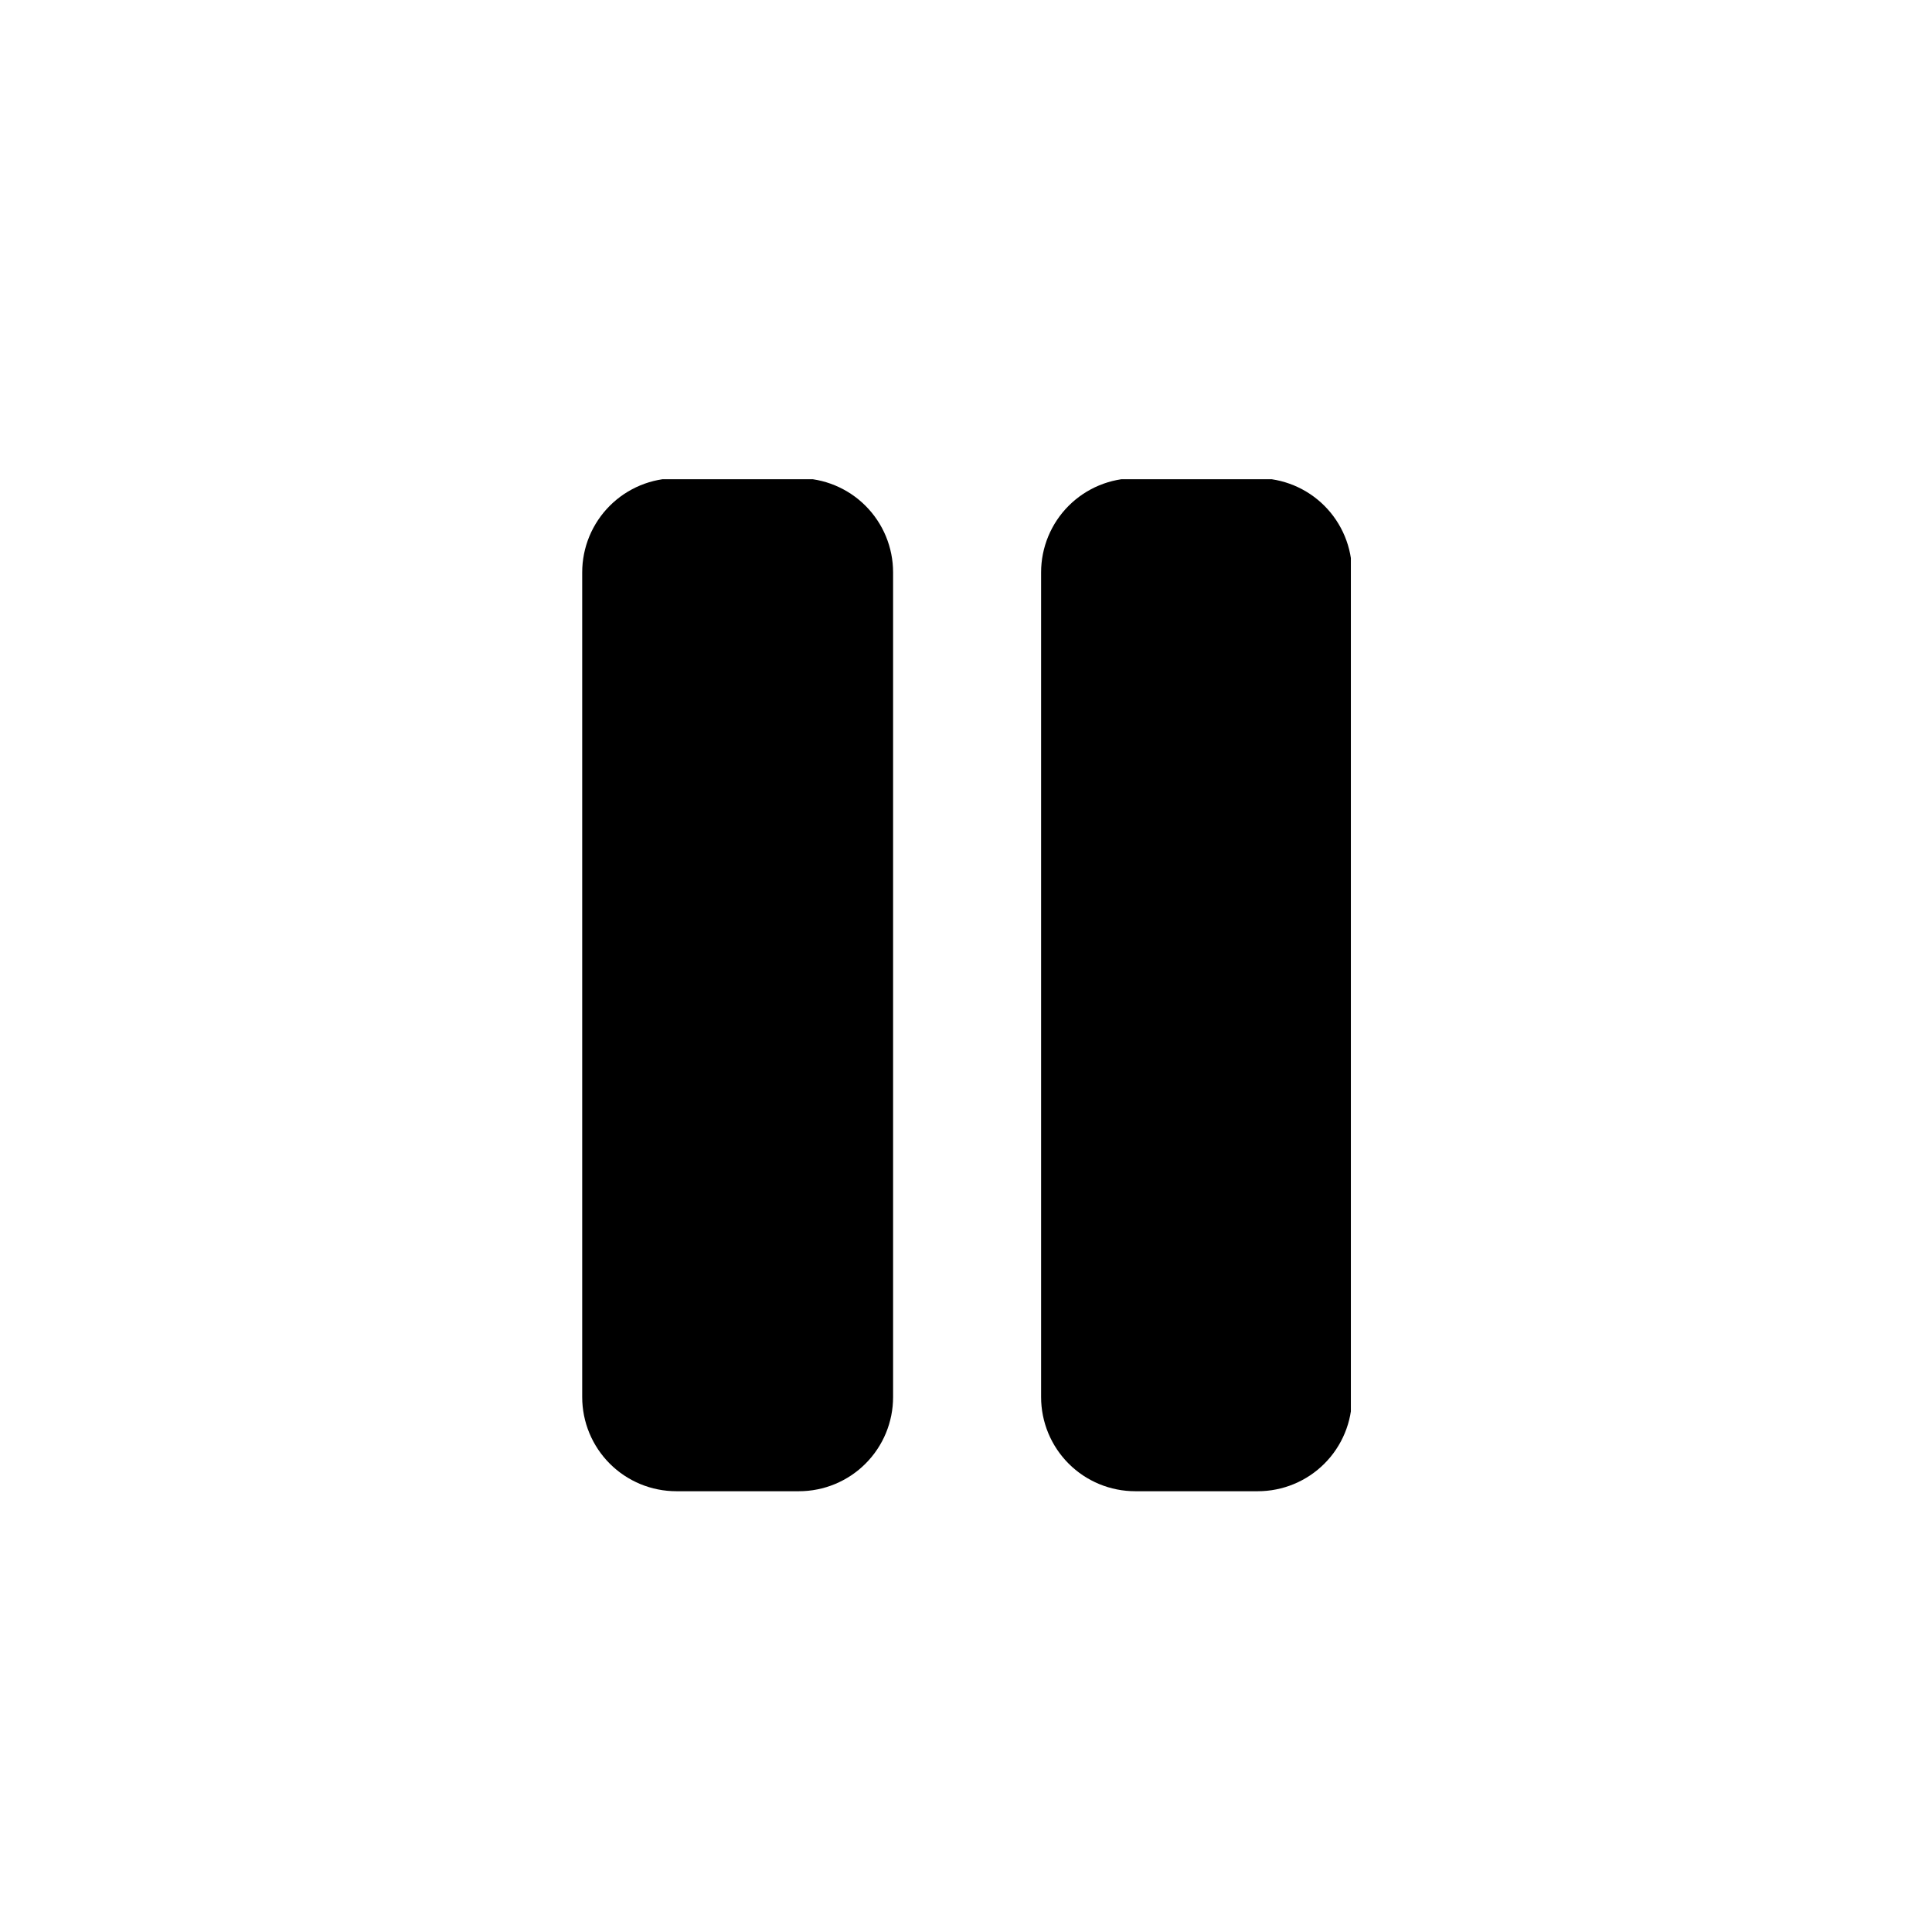
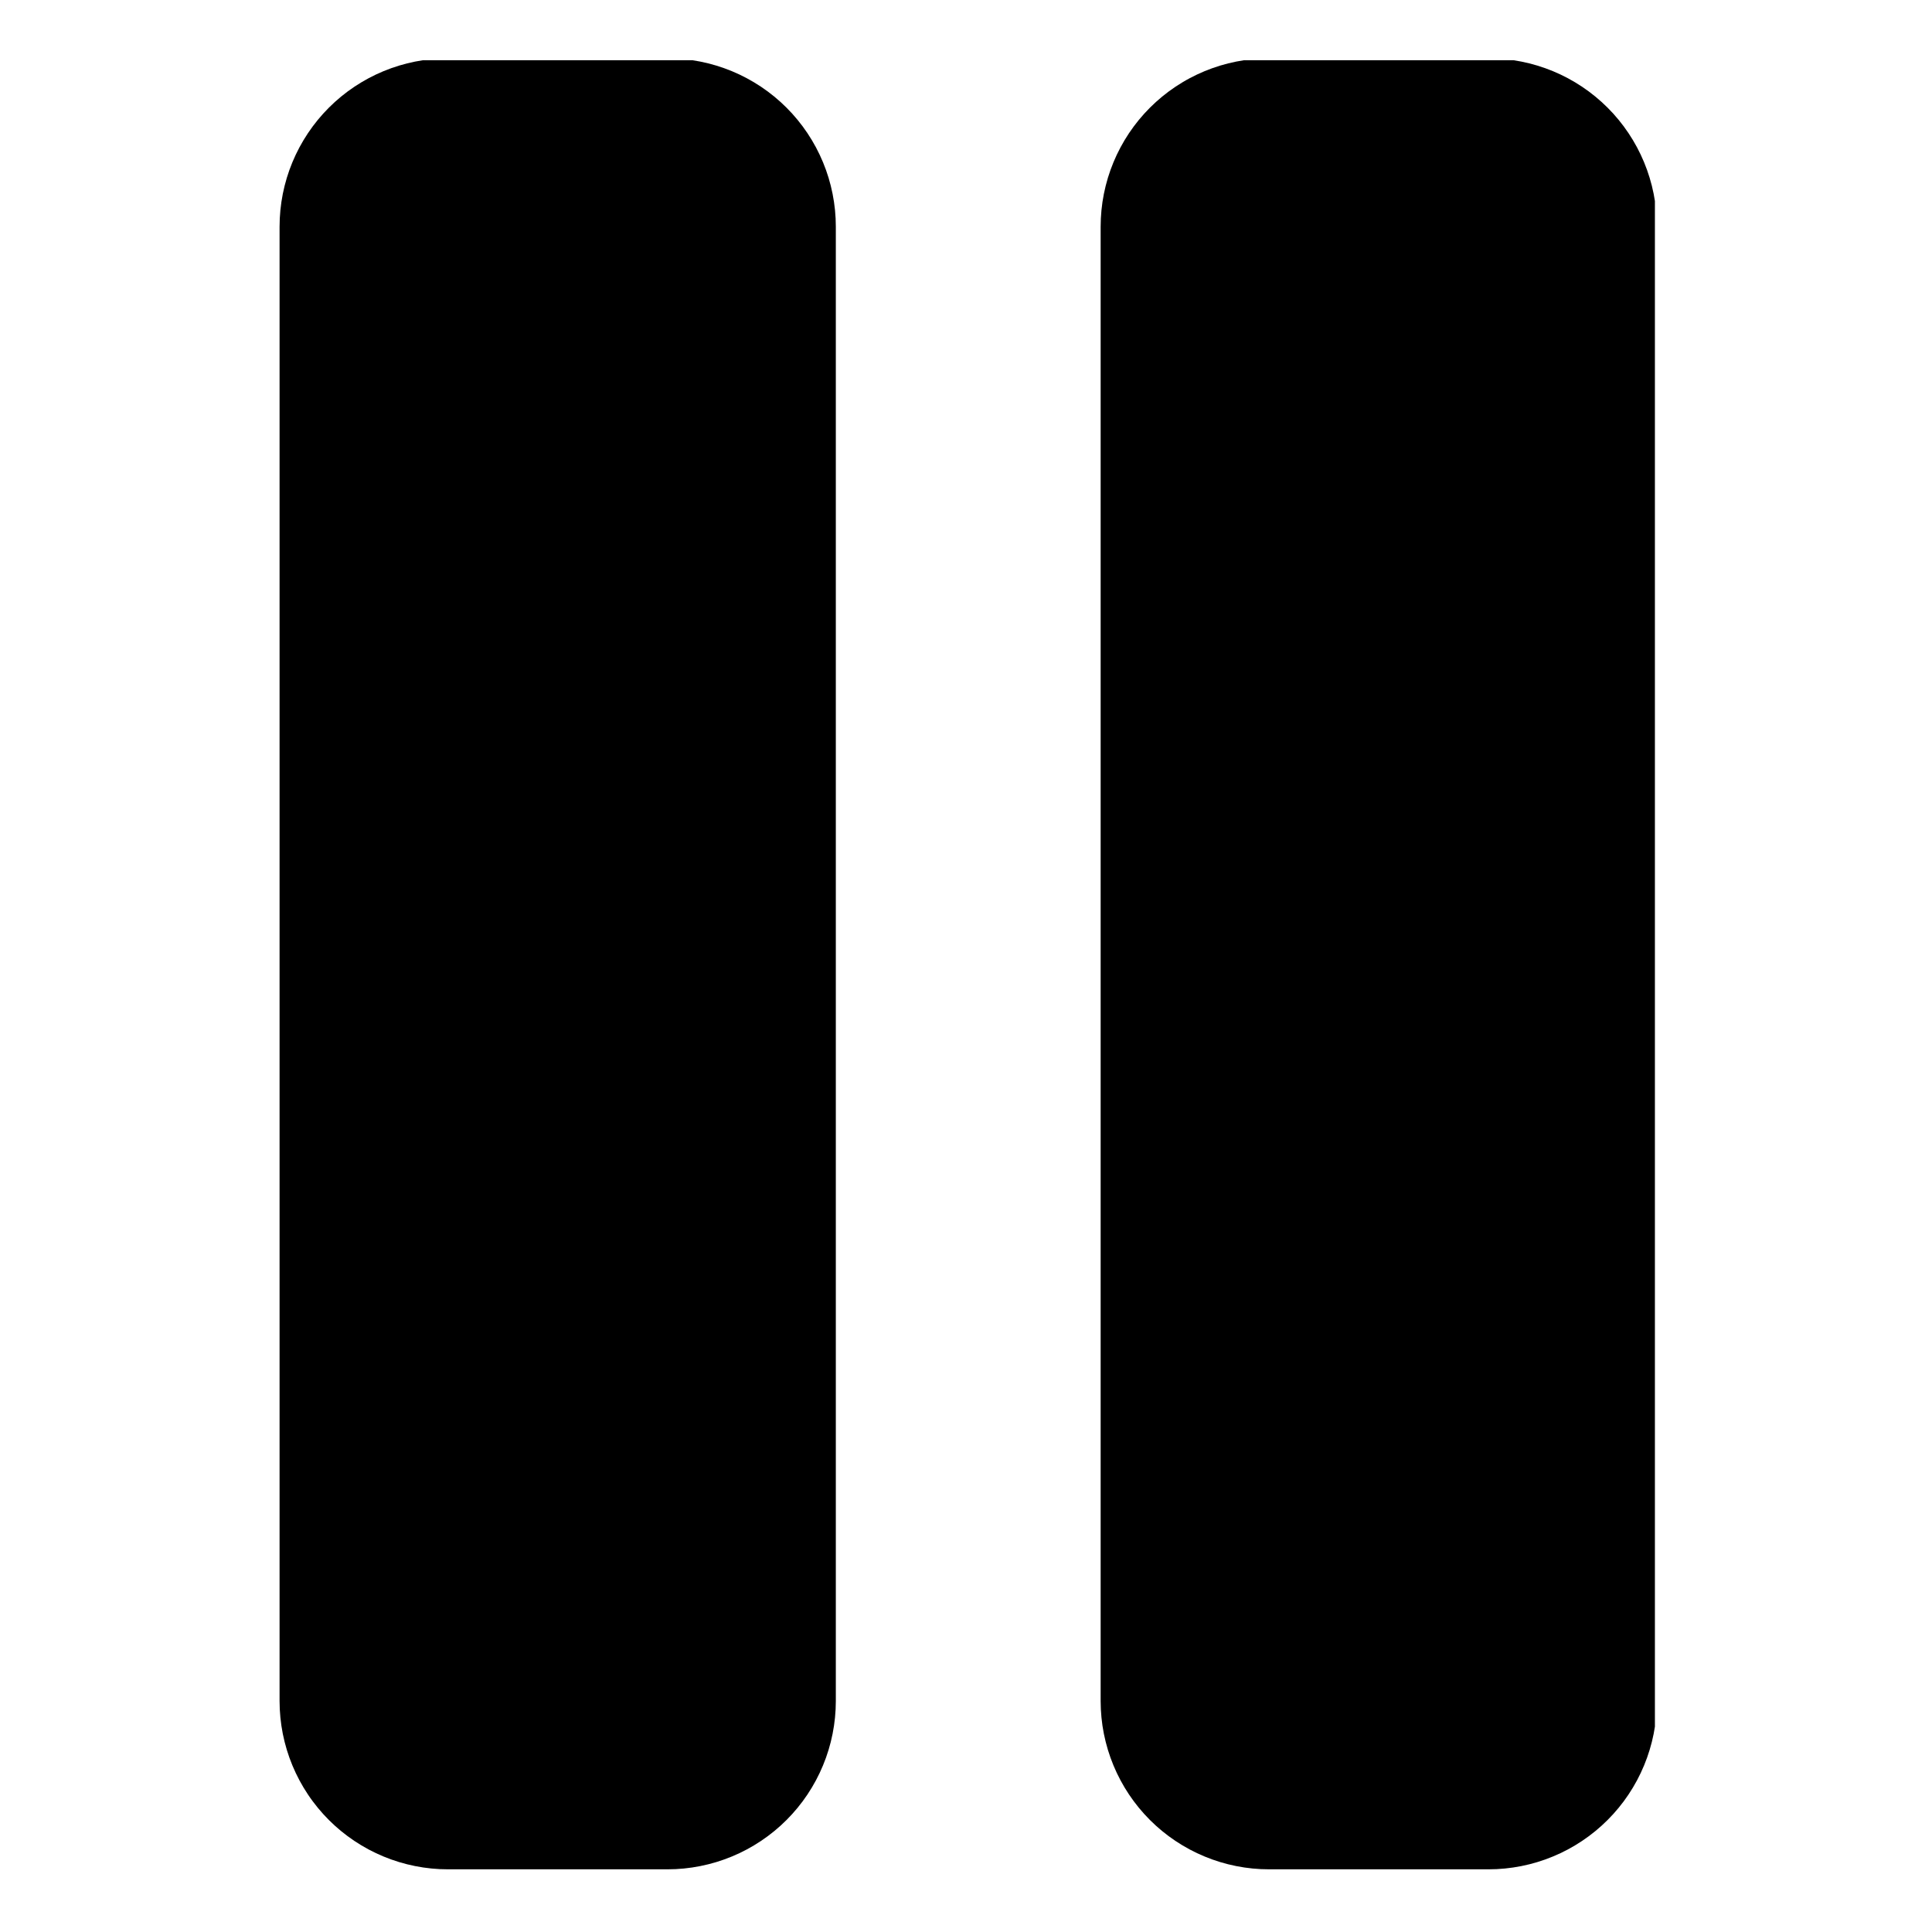
- <svg xmlns="http://www.w3.org/2000/svg" width="1024" zoomAndPan="magnify" viewBox="0 0 768 768" height="1024" preserveAspectRatio="xMidYMid meet" version="1.0">
+ <svg xmlns="http://www.w3.org/2000/svg" width="26" zoomAndPan="magnify" viewBox="0 0 768 768" height="26" preserveAspectRatio="xMidYMid meet" version="1.0">
  <defs>
-     <clipPath id="a0531ec4e2">
-       <path d="M 231 190.508 L 356 190.508 L 356 593 L 231 593 Z M 231 190.508 " clip-rule="nonzero" />
+     <clipPath id="ec349d6b2e">
+       <path d="M 111 23.934 L 333 23.934 L 333 743.934 L 111 743.934 Z M 111 23.934 " clip-rule="nonzero" />
    </clipPath>
-     <clipPath id="bbcbc902cb">
-       <path d="M 413 190.508 L 536.992 190.508 L 536.992 593 L 413 593 Z M 413 190.508 " clip-rule="nonzero" />
+     <clipPath id="5832be4499">
+       <path d="M 437 23.934 L 657.852 23.934 L 657.852 743.934 L 437 743.934 Z M 437 23.934 " clip-rule="nonzero" />
    </clipPath>
  </defs>
-   <g clip-path="url(#a0531ec4e2)">
-     <path fill="#000000" d="M 268.852 190.094 L 317.598 190.094 C 318.824 190.094 320.047 190.156 321.266 190.273 C 322.484 190.395 323.695 190.574 324.898 190.812 C 326.098 191.055 327.285 191.352 328.461 191.707 C 329.633 192.062 330.785 192.477 331.918 192.945 C 333.047 193.414 334.156 193.938 335.234 194.516 C 336.316 195.094 337.367 195.723 338.387 196.402 C 339.406 197.082 340.387 197.812 341.336 198.59 C 342.281 199.367 343.188 200.191 344.055 201.059 C 344.922 201.926 345.742 202.832 346.52 203.777 C 347.301 204.727 348.027 205.711 348.707 206.73 C 349.391 207.75 350.02 208.797 350.598 209.879 C 351.176 210.961 351.699 212.066 352.168 213.199 C 352.637 214.332 353.047 215.484 353.402 216.66 C 353.758 217.832 354.059 219.02 354.297 220.223 C 354.535 221.426 354.715 222.637 354.836 223.855 C 354.953 225.074 355.016 226.297 355.016 227.523 L 355.016 555.355 C 355.016 556.582 354.953 557.805 354.836 559.023 C 354.715 560.242 354.535 561.453 354.297 562.656 C 354.059 563.859 353.758 565.047 353.402 566.219 C 353.047 567.395 352.637 568.547 352.168 569.68 C 351.699 570.812 351.176 571.918 350.598 573 C 350.02 574.078 349.391 575.129 348.707 576.148 C 348.027 577.168 347.301 578.152 346.52 579.098 C 345.742 580.047 344.922 580.953 344.055 581.82 C 343.188 582.688 342.281 583.512 341.336 584.289 C 340.387 585.066 339.406 585.793 338.387 586.477 C 337.367 587.156 336.316 587.785 335.234 588.363 C 334.156 588.941 333.047 589.465 331.918 589.934 C 330.785 590.402 329.633 590.816 328.461 591.172 C 327.285 591.527 326.098 591.824 324.898 592.062 C 323.695 592.305 322.484 592.484 321.266 592.602 C 320.047 592.723 318.824 592.785 317.598 592.785 L 268.852 592.785 C 267.625 592.785 266.402 592.723 265.184 592.602 C 263.965 592.484 262.754 592.305 261.551 592.062 C 260.348 591.824 259.16 591.527 257.988 591.172 C 256.816 590.816 255.664 590.402 254.531 589.934 C 253.398 589.465 252.293 588.941 251.211 588.363 C 250.133 587.785 249.082 587.156 248.062 586.477 C 247.043 585.793 246.059 585.066 245.113 584.289 C 244.164 583.512 243.258 582.688 242.391 581.82 C 241.527 580.953 240.703 580.047 239.926 579.098 C 239.148 578.152 238.418 577.168 237.738 576.148 C 237.059 575.129 236.43 574.078 235.852 573 C 235.273 571.918 234.75 570.812 234.281 569.68 C 233.812 568.547 233.398 567.395 233.043 566.219 C 232.688 565.047 232.391 563.859 232.152 562.656 C 231.914 561.453 231.734 560.242 231.613 559.023 C 231.492 557.805 231.434 556.582 231.434 555.355 L 231.434 227.523 C 231.434 226.297 231.492 225.074 231.613 223.855 C 231.734 222.637 231.914 221.426 232.152 220.223 C 232.391 219.02 232.688 217.832 233.043 216.66 C 233.398 215.484 233.812 214.332 234.281 213.199 C 234.75 212.066 235.273 210.961 235.852 209.879 C 236.43 208.797 237.059 207.75 237.738 206.73 C 238.418 205.711 239.148 204.727 239.926 203.777 C 240.703 202.832 241.527 201.926 242.391 201.059 C 243.258 200.191 244.164 199.367 245.113 198.59 C 246.059 197.812 247.043 197.082 248.062 196.402 C 249.082 195.723 250.133 195.094 251.211 194.516 C 252.293 193.938 253.398 193.414 254.531 192.945 C 255.664 192.477 256.816 192.062 257.988 191.707 C 259.16 191.352 260.348 191.055 261.551 190.812 C 262.754 190.574 263.965 190.395 265.184 190.273 C 266.402 190.156 267.625 190.094 268.852 190.094 Z M 268.852 190.094 " fill-opacity="1" fill-rule="nonzero" />
+   <g clip-path="url(#ec349d6b2e)">
+     <path fill="#000000" d="M 178.082 23.195 L 265.305 23.195 C 266.398 23.195 267.496 23.219 268.59 23.273 C 269.684 23.328 270.773 23.41 271.867 23.516 C 272.957 23.621 274.043 23.758 275.129 23.918 C 276.211 24.078 277.289 24.266 278.363 24.48 C 279.438 24.691 280.508 24.934 281.57 25.199 C 282.633 25.465 283.688 25.758 284.738 26.074 C 285.785 26.391 286.828 26.734 287.859 27.105 C 288.891 27.473 289.91 27.867 290.926 28.285 C 291.938 28.707 292.938 29.148 293.93 29.617 C 294.918 30.086 295.898 30.578 296.863 31.094 C 297.828 31.609 298.781 32.148 299.723 32.715 C 300.66 33.277 301.586 33.863 302.5 34.469 C 303.41 35.078 304.305 35.707 305.184 36.359 C 306.066 37.012 306.93 37.688 307.777 38.383 C 308.621 39.078 309.453 39.793 310.266 40.527 C 311.074 41.262 311.867 42.016 312.645 42.793 C 313.418 43.566 314.172 44.359 314.91 45.168 C 315.645 45.98 316.359 46.809 317.055 47.656 C 317.75 48.504 318.426 49.367 319.078 50.246 C 319.73 51.125 320.359 52.02 320.969 52.93 C 321.578 53.84 322.164 54.766 322.727 55.707 C 323.289 56.645 323.832 57.598 324.348 58.562 C 324.863 59.527 325.355 60.508 325.824 61.496 C 326.293 62.484 326.738 63.488 327.156 64.5 C 327.574 65.512 327.969 66.531 328.34 67.562 C 328.707 68.594 329.051 69.633 329.371 70.68 C 329.688 71.73 329.98 72.785 330.246 73.848 C 330.512 74.91 330.754 75.977 330.965 77.051 C 331.18 78.125 331.367 79.203 331.527 80.285 C 331.688 81.371 331.824 82.457 331.93 83.547 C 332.039 84.637 332.117 85.727 332.172 86.82 C 332.227 87.914 332.254 89.008 332.254 90.105 L 332.254 676.172 C 332.254 677.266 332.227 678.363 332.172 679.457 C 332.117 680.551 332.039 681.641 331.93 682.73 C 331.824 683.82 331.688 684.906 331.527 685.988 C 331.367 687.074 331.18 688.152 330.965 689.227 C 330.754 690.301 330.512 691.367 330.246 692.43 C 329.98 693.492 329.688 694.547 329.371 695.594 C 329.051 696.645 328.707 697.684 328.34 698.715 C 327.969 699.746 327.574 700.766 327.156 701.777 C 326.738 702.789 326.293 703.789 325.824 704.781 C 325.355 705.77 324.863 706.746 324.348 707.715 C 323.832 708.68 323.289 709.633 322.727 710.57 C 322.164 711.512 321.578 712.434 320.969 713.348 C 320.359 714.258 319.73 715.152 319.078 716.031 C 318.426 716.91 317.75 717.773 317.055 718.621 C 316.359 719.465 315.645 720.297 314.91 721.105 C 314.172 721.918 313.418 722.711 312.645 723.484 C 311.867 724.258 311.074 725.016 310.266 725.75 C 309.453 726.484 308.621 727.199 307.777 727.895 C 306.93 728.59 306.066 729.262 305.184 729.914 C 304.305 730.566 303.41 731.199 302.5 731.805 C 301.586 732.414 300.66 733 299.723 733.562 C 298.781 734.125 297.828 734.668 296.863 735.184 C 295.898 735.699 294.918 736.191 293.93 736.66 C 292.938 737.129 291.938 737.57 290.926 737.988 C 289.91 738.41 288.891 738.805 287.859 739.172 C 286.828 739.539 285.785 739.883 284.738 740.203 C 283.688 740.52 282.633 740.812 281.57 741.078 C 280.508 741.344 279.438 741.582 278.363 741.797 C 277.289 742.012 276.211 742.199 275.129 742.359 C 274.043 742.52 272.957 742.652 271.867 742.762 C 270.773 742.867 269.684 742.949 268.59 743.004 C 267.496 743.055 266.398 743.082 265.305 743.082 L 178.082 743.082 C 176.988 743.082 175.891 743.055 174.797 743.004 C 173.703 742.949 172.609 742.867 171.52 742.762 C 170.43 742.652 169.344 742.52 168.258 742.359 C 167.176 742.199 166.098 742.012 165.02 741.797 C 163.945 741.582 162.879 741.344 161.816 741.078 C 160.754 740.812 159.695 740.52 158.648 740.203 C 157.602 739.883 156.559 739.539 155.527 739.172 C 154.496 738.805 153.473 738.41 152.461 737.988 C 151.449 737.57 150.449 737.129 149.457 736.66 C 148.469 736.191 147.488 735.699 146.523 735.184 C 145.555 734.668 144.605 734.125 143.664 733.562 C 142.723 733 141.797 732.414 140.887 731.805 C 139.977 731.199 139.082 730.566 138.199 729.914 C 137.32 729.262 136.457 728.59 135.609 727.895 C 134.762 727.199 133.934 726.484 133.121 725.75 C 132.309 725.016 131.516 724.258 130.742 723.484 C 129.969 722.711 129.211 721.918 128.477 721.105 C 127.742 720.297 127.023 719.465 126.332 718.621 C 125.637 717.773 124.961 716.91 124.309 716.031 C 123.656 715.152 123.023 714.258 122.418 713.344 C 121.809 712.434 121.223 711.512 120.66 710.57 C 120.094 709.633 119.555 708.68 119.039 707.715 C 118.523 706.746 118.031 705.77 117.562 704.781 C 117.094 703.789 116.648 702.789 116.23 701.777 C 115.809 700.766 115.418 699.746 115.047 698.715 C 114.68 697.684 114.336 696.645 114.016 695.594 C 113.699 694.547 113.406 693.492 113.141 692.43 C 112.875 691.367 112.633 690.301 112.418 689.227 C 112.207 688.152 112.02 687.074 111.859 685.988 C 111.699 684.906 111.562 683.82 111.457 682.73 C 111.348 681.641 111.27 680.551 111.215 679.457 C 111.16 678.363 111.133 677.266 111.133 676.172 L 111.133 90.105 C 111.133 89.008 111.16 87.914 111.215 86.82 C 111.27 85.727 111.348 84.637 111.457 83.547 C 111.562 82.457 111.699 81.371 111.859 80.285 C 112.02 79.203 112.207 78.125 112.418 77.051 C 112.633 75.977 112.875 74.91 113.141 73.848 C 113.406 72.785 113.699 71.73 114.016 70.68 C 114.336 69.633 114.68 68.594 115.047 67.562 C 115.418 66.531 115.809 65.512 116.23 64.5 C 116.648 63.488 117.094 62.484 117.562 61.496 C 118.031 60.508 118.523 59.527 119.039 58.562 C 119.555 57.598 120.094 56.645 120.66 55.707 C 121.223 54.766 121.809 53.84 122.418 52.93 C 123.023 52.02 123.656 51.125 124.309 50.246 C 124.961 49.367 125.637 48.504 126.332 47.656 C 127.023 46.809 127.742 45.98 128.477 45.168 C 129.211 44.359 129.969 43.566 130.742 42.793 C 131.516 42.016 132.309 41.262 133.121 40.527 C 133.934 39.793 134.762 39.078 135.609 38.383 C 136.457 37.688 137.32 37.012 138.199 36.359 C 139.082 35.707 139.977 35.078 140.887 34.469 C 141.797 33.863 142.723 33.277 143.664 32.715 C 144.605 32.148 145.555 31.609 146.523 31.094 C 147.488 30.578 148.469 30.086 149.457 29.617 C 150.449 29.148 151.449 28.707 152.461 28.285 C 153.473 27.867 154.496 27.473 155.527 27.105 C 156.559 26.734 157.602 26.391 158.648 26.074 C 159.695 25.758 160.754 25.465 161.816 25.199 C 162.879 24.934 163.945 24.691 165.02 24.48 C 166.098 24.266 167.176 24.078 168.258 23.918 C 169.344 23.758 170.43 23.621 171.52 23.516 C 172.609 23.41 173.703 23.328 174.797 23.273 C 175.891 23.219 176.988 23.195 178.082 23.195 Z M 178.082 23.195 " fill-opacity="1" fill-rule="nonzero" />
  </g>
-   <g clip-path="url(#bbcbc902cb)">
-     <path fill="#000000" d="M 451.266 190.094 L 500.016 190.094 C 501.238 190.094 502.461 190.156 503.68 190.273 C 504.902 190.395 506.113 190.574 507.312 190.812 C 508.516 191.055 509.703 191.352 510.875 191.707 C 512.047 192.062 513.199 192.477 514.332 192.945 C 515.465 193.414 516.57 193.938 517.652 194.516 C 518.734 195.094 519.781 195.723 520.801 196.402 C 521.82 197.082 522.805 197.812 523.75 198.59 C 524.699 199.367 525.605 200.191 526.473 201.059 C 527.34 201.926 528.16 202.832 528.938 203.777 C 529.715 204.727 530.445 205.711 531.125 206.73 C 531.805 207.75 532.434 208.797 533.012 209.879 C 533.59 210.961 534.113 212.066 534.582 213.199 C 535.051 214.332 535.465 215.484 535.82 216.66 C 536.176 217.832 536.473 219.02 536.711 220.223 C 536.953 221.426 537.133 222.637 537.25 223.855 C 537.371 225.074 537.43 226.297 537.43 227.523 L 537.43 555.355 C 537.43 556.582 537.371 557.805 537.25 559.023 C 537.133 560.242 536.953 561.453 536.711 562.656 C 536.473 563.859 536.176 565.047 535.82 566.219 C 535.465 567.395 535.051 568.547 534.582 569.68 C 534.113 570.812 533.59 571.918 533.012 573 C 532.434 574.078 531.805 575.129 531.125 576.148 C 530.445 577.168 529.715 578.152 528.938 579.098 C 528.16 580.047 527.34 580.953 526.473 581.82 C 525.605 582.688 524.699 583.512 523.75 584.289 C 522.805 585.066 521.82 585.793 520.801 586.477 C 519.781 587.156 518.734 587.785 517.652 588.363 C 516.57 588.941 515.465 589.465 514.332 589.934 C 513.199 590.402 512.047 590.816 510.875 591.172 C 509.703 591.527 508.516 591.824 507.312 592.062 C 506.113 592.305 504.902 592.484 503.68 592.602 C 502.461 592.723 501.238 592.785 500.016 592.785 L 451.266 592.785 C 450.043 592.785 448.82 592.723 447.598 592.602 C 446.379 592.484 445.168 592.305 443.969 592.062 C 442.766 591.824 441.578 591.527 440.406 591.172 C 439.234 590.816 438.082 590.402 436.949 589.934 C 435.816 589.465 434.711 588.941 433.629 588.363 C 432.547 587.785 431.496 587.156 430.48 586.477 C 429.461 585.793 428.477 585.066 427.531 584.289 C 426.582 583.512 425.676 582.688 424.809 581.82 C 423.941 580.953 423.121 580.047 422.344 579.098 C 421.566 578.152 420.836 577.168 420.156 576.148 C 419.477 575.129 418.844 574.078 418.27 573 C 417.691 571.918 417.168 570.812 416.699 569.68 C 416.23 568.547 415.816 567.395 415.461 566.219 C 415.105 565.047 414.809 563.859 414.57 562.656 C 414.328 561.453 414.148 560.242 414.031 559.023 C 413.91 557.805 413.852 556.582 413.852 555.355 L 413.852 227.523 C 413.852 226.297 413.91 225.074 414.031 223.855 C 414.148 222.637 414.328 221.426 414.57 220.223 C 414.809 219.02 415.105 217.832 415.461 216.66 C 415.816 215.484 416.23 214.332 416.699 213.199 C 417.168 212.066 417.691 210.961 418.27 209.879 C 418.844 208.797 419.477 207.75 420.156 206.73 C 420.836 205.711 421.566 204.727 422.344 203.777 C 423.121 202.832 423.941 201.926 424.809 201.059 C 425.676 200.191 426.582 199.367 427.531 198.59 C 428.477 197.812 429.461 197.082 430.48 196.402 C 431.496 195.723 432.547 195.094 433.629 194.516 C 434.711 193.938 435.816 193.414 436.949 192.945 C 438.082 192.477 439.234 192.062 440.406 191.707 C 441.578 191.352 442.766 191.055 443.969 190.812 C 445.168 190.574 446.379 190.395 447.598 190.273 C 448.82 190.156 450.043 190.094 451.266 190.094 Z M 451.266 190.094 " fill-opacity="1" fill-rule="nonzero" />
+   <g clip-path="url(#5832be4499)">
+     <path fill="#000000" d="M 504.473 23.195 L 591.695 23.195 C 592.789 23.195 593.883 23.219 594.977 23.273 C 596.074 23.328 597.164 23.41 598.254 23.516 C 599.348 23.621 600.434 23.758 601.516 23.918 C 602.602 24.078 603.68 24.266 604.754 24.48 C 605.828 24.691 606.898 24.934 607.961 25.199 C 609.023 25.465 610.078 25.758 611.129 26.074 C 612.176 26.391 613.215 26.734 614.246 27.105 C 615.281 27.473 616.301 27.867 617.312 28.285 C 618.324 28.707 619.328 29.148 620.316 29.617 C 621.309 30.086 622.285 30.578 623.254 31.094 C 624.219 31.609 625.172 32.148 626.113 32.715 C 627.051 33.277 627.977 33.863 628.887 34.469 C 629.801 35.078 630.695 35.707 631.574 36.359 C 632.453 37.012 633.32 37.688 634.164 38.383 C 635.012 39.078 635.84 39.793 636.652 40.527 C 637.465 41.262 638.258 42.016 639.035 42.793 C 639.809 43.566 640.562 44.359 641.301 45.168 C 642.035 45.98 642.75 46.809 643.445 47.656 C 644.141 48.504 644.816 49.367 645.469 50.246 C 646.121 51.125 646.75 52.02 647.359 52.93 C 647.969 53.84 648.555 54.766 649.117 55.707 C 649.68 56.645 650.219 57.598 650.738 58.562 C 651.254 59.527 651.746 60.508 652.215 61.496 C 652.684 62.484 653.125 63.488 653.547 64.5 C 653.965 65.512 654.359 66.531 654.73 67.562 C 655.098 68.594 655.441 69.633 655.758 70.68 C 656.078 71.73 656.371 72.785 656.637 73.848 C 656.902 74.91 657.141 75.977 657.355 77.051 C 657.57 78.125 657.758 79.203 657.918 80.285 C 658.078 81.371 658.211 82.457 658.32 83.547 C 658.426 84.637 658.508 85.727 658.562 86.82 C 658.617 87.914 658.641 89.008 658.641 90.105 L 658.641 676.172 C 658.641 677.266 658.617 678.363 658.562 679.457 C 658.508 680.551 658.426 681.641 658.32 682.73 C 658.211 683.82 658.078 684.906 657.918 685.988 C 657.758 687.074 657.57 688.152 657.355 689.227 C 657.141 690.301 656.902 691.367 656.637 692.43 C 656.371 693.492 656.078 694.547 655.758 695.594 C 655.441 696.645 655.098 697.684 654.73 698.715 C 654.359 699.746 653.965 700.766 653.547 701.777 C 653.125 702.789 652.684 703.789 652.215 704.781 C 651.746 705.77 651.254 706.746 650.738 707.715 C 650.219 708.68 649.68 709.633 649.117 710.57 C 648.555 711.512 647.969 712.434 647.359 713.348 C 646.75 714.258 646.121 715.152 645.469 716.031 C 644.816 716.91 644.141 717.773 643.445 718.621 C 642.75 719.465 642.035 720.297 641.301 721.105 C 640.562 721.918 639.809 722.711 639.035 723.484 C 638.258 724.258 637.465 725.016 636.652 725.75 C 635.84 726.484 635.012 727.199 634.164 727.895 C 633.32 728.59 632.453 729.262 631.574 729.914 C 630.695 730.566 629.801 731.199 628.887 731.805 C 627.977 732.414 627.051 733 626.113 733.562 C 625.172 734.125 624.219 734.668 623.254 735.184 C 622.285 735.699 621.309 736.191 620.316 736.66 C 619.328 737.129 618.324 737.57 617.312 737.988 C 616.301 738.41 615.281 738.805 614.246 739.172 C 613.215 739.539 612.176 739.883 611.129 740.203 C 610.078 740.52 609.023 740.812 607.961 741.078 C 606.898 741.344 605.828 741.582 604.754 741.797 C 603.68 742.012 602.602 742.199 601.516 742.359 C 600.434 742.52 599.348 742.652 598.254 742.762 C 597.164 742.867 596.074 742.949 594.977 743.004 C 593.883 743.055 592.789 743.082 591.695 743.082 L 504.473 743.082 C 503.375 743.082 502.281 743.055 501.188 743.004 C 500.094 742.949 499 742.867 497.91 742.762 C 496.82 742.652 495.734 742.52 494.648 742.359 C 493.566 742.199 492.484 742.012 491.41 741.797 C 490.336 741.582 489.27 741.344 488.203 741.078 C 487.141 740.812 486.086 740.52 485.039 740.203 C 483.988 739.883 482.949 739.539 481.918 739.172 C 480.887 738.805 479.863 738.41 478.852 737.988 C 477.84 737.57 476.84 737.129 475.848 736.66 C 474.855 736.191 473.879 735.699 472.914 735.184 C 471.945 734.668 470.992 734.125 470.055 733.562 C 469.113 733 468.188 732.414 467.277 731.805 C 466.367 731.199 465.473 730.566 464.59 729.914 C 463.711 729.262 462.848 728.59 462 727.895 C 461.152 727.199 460.324 726.484 459.512 725.75 C 458.699 725.016 457.906 724.258 457.133 723.484 C 456.359 722.711 455.602 721.918 454.867 721.105 C 454.129 720.297 453.414 719.465 452.719 718.621 C 452.023 717.773 451.352 716.91 450.699 716.031 C 450.047 715.152 449.414 714.258 448.805 713.344 C 448.199 712.434 447.613 711.512 447.047 710.57 C 446.484 709.633 445.945 708.68 445.43 707.715 C 444.91 706.746 444.418 705.77 443.949 704.781 C 443.484 703.789 443.039 702.789 442.621 701.777 C 442.199 700.766 441.805 699.746 441.438 698.715 C 441.066 697.684 440.723 696.645 440.406 695.594 C 440.09 694.547 439.797 693.492 439.531 692.43 C 439.262 691.367 439.023 690.301 438.809 689.227 C 438.598 688.152 438.41 687.074 438.246 685.988 C 438.086 684.906 437.953 683.82 437.848 682.73 C 437.738 681.641 437.656 680.551 437.605 679.457 C 437.551 678.363 437.523 677.266 437.523 676.172 L 437.523 90.105 C 437.523 89.008 437.551 87.914 437.605 86.82 C 437.656 85.727 437.738 84.637 437.848 83.547 C 437.953 82.457 438.086 81.371 438.246 80.285 C 438.41 79.203 438.598 78.125 438.809 77.051 C 439.023 75.977 439.262 74.91 439.531 73.848 C 439.797 72.785 440.09 71.73 440.406 70.68 C 440.723 69.633 441.066 68.594 441.438 67.562 C 441.805 66.531 442.199 65.512 442.621 64.5 C 443.039 63.488 443.484 62.484 443.949 61.496 C 444.418 60.508 444.91 59.527 445.43 58.562 C 445.945 57.598 446.484 56.645 447.047 55.707 C 447.613 54.766 448.199 53.84 448.805 52.93 C 449.414 52.02 450.047 51.125 450.699 50.246 C 451.352 49.367 452.023 48.504 452.719 47.656 C 453.414 46.809 454.129 45.98 454.867 45.168 C 455.602 44.359 456.359 43.566 457.133 42.793 C 457.906 42.016 458.699 41.262 459.512 40.527 C 460.324 39.793 461.152 39.078 462 38.383 C 462.848 37.688 463.711 37.012 464.59 36.359 C 465.473 35.707 466.367 35.078 467.277 34.469 C 468.188 33.863 469.113 33.277 470.055 32.715 C 470.992 32.148 471.945 31.609 472.914 31.094 C 473.879 30.578 474.855 30.086 475.848 29.617 C 476.84 29.148 477.84 28.707 478.852 28.285 C 479.863 27.867 480.887 27.473 481.918 27.105 C 482.949 26.734 483.988 26.391 485.039 26.074 C 486.086 25.758 487.141 25.465 488.203 25.199 C 489.27 24.934 490.336 24.691 491.41 24.48 C 492.484 24.266 493.566 24.078 494.648 23.918 C 495.734 23.758 496.82 23.621 497.91 23.516 C 499 23.41 500.094 23.328 501.188 23.273 C 502.281 23.219 503.375 23.195 504.473 23.195 Z M 504.473 23.195 " fill-opacity="1" fill-rule="nonzero" />
  </g>
</svg>
